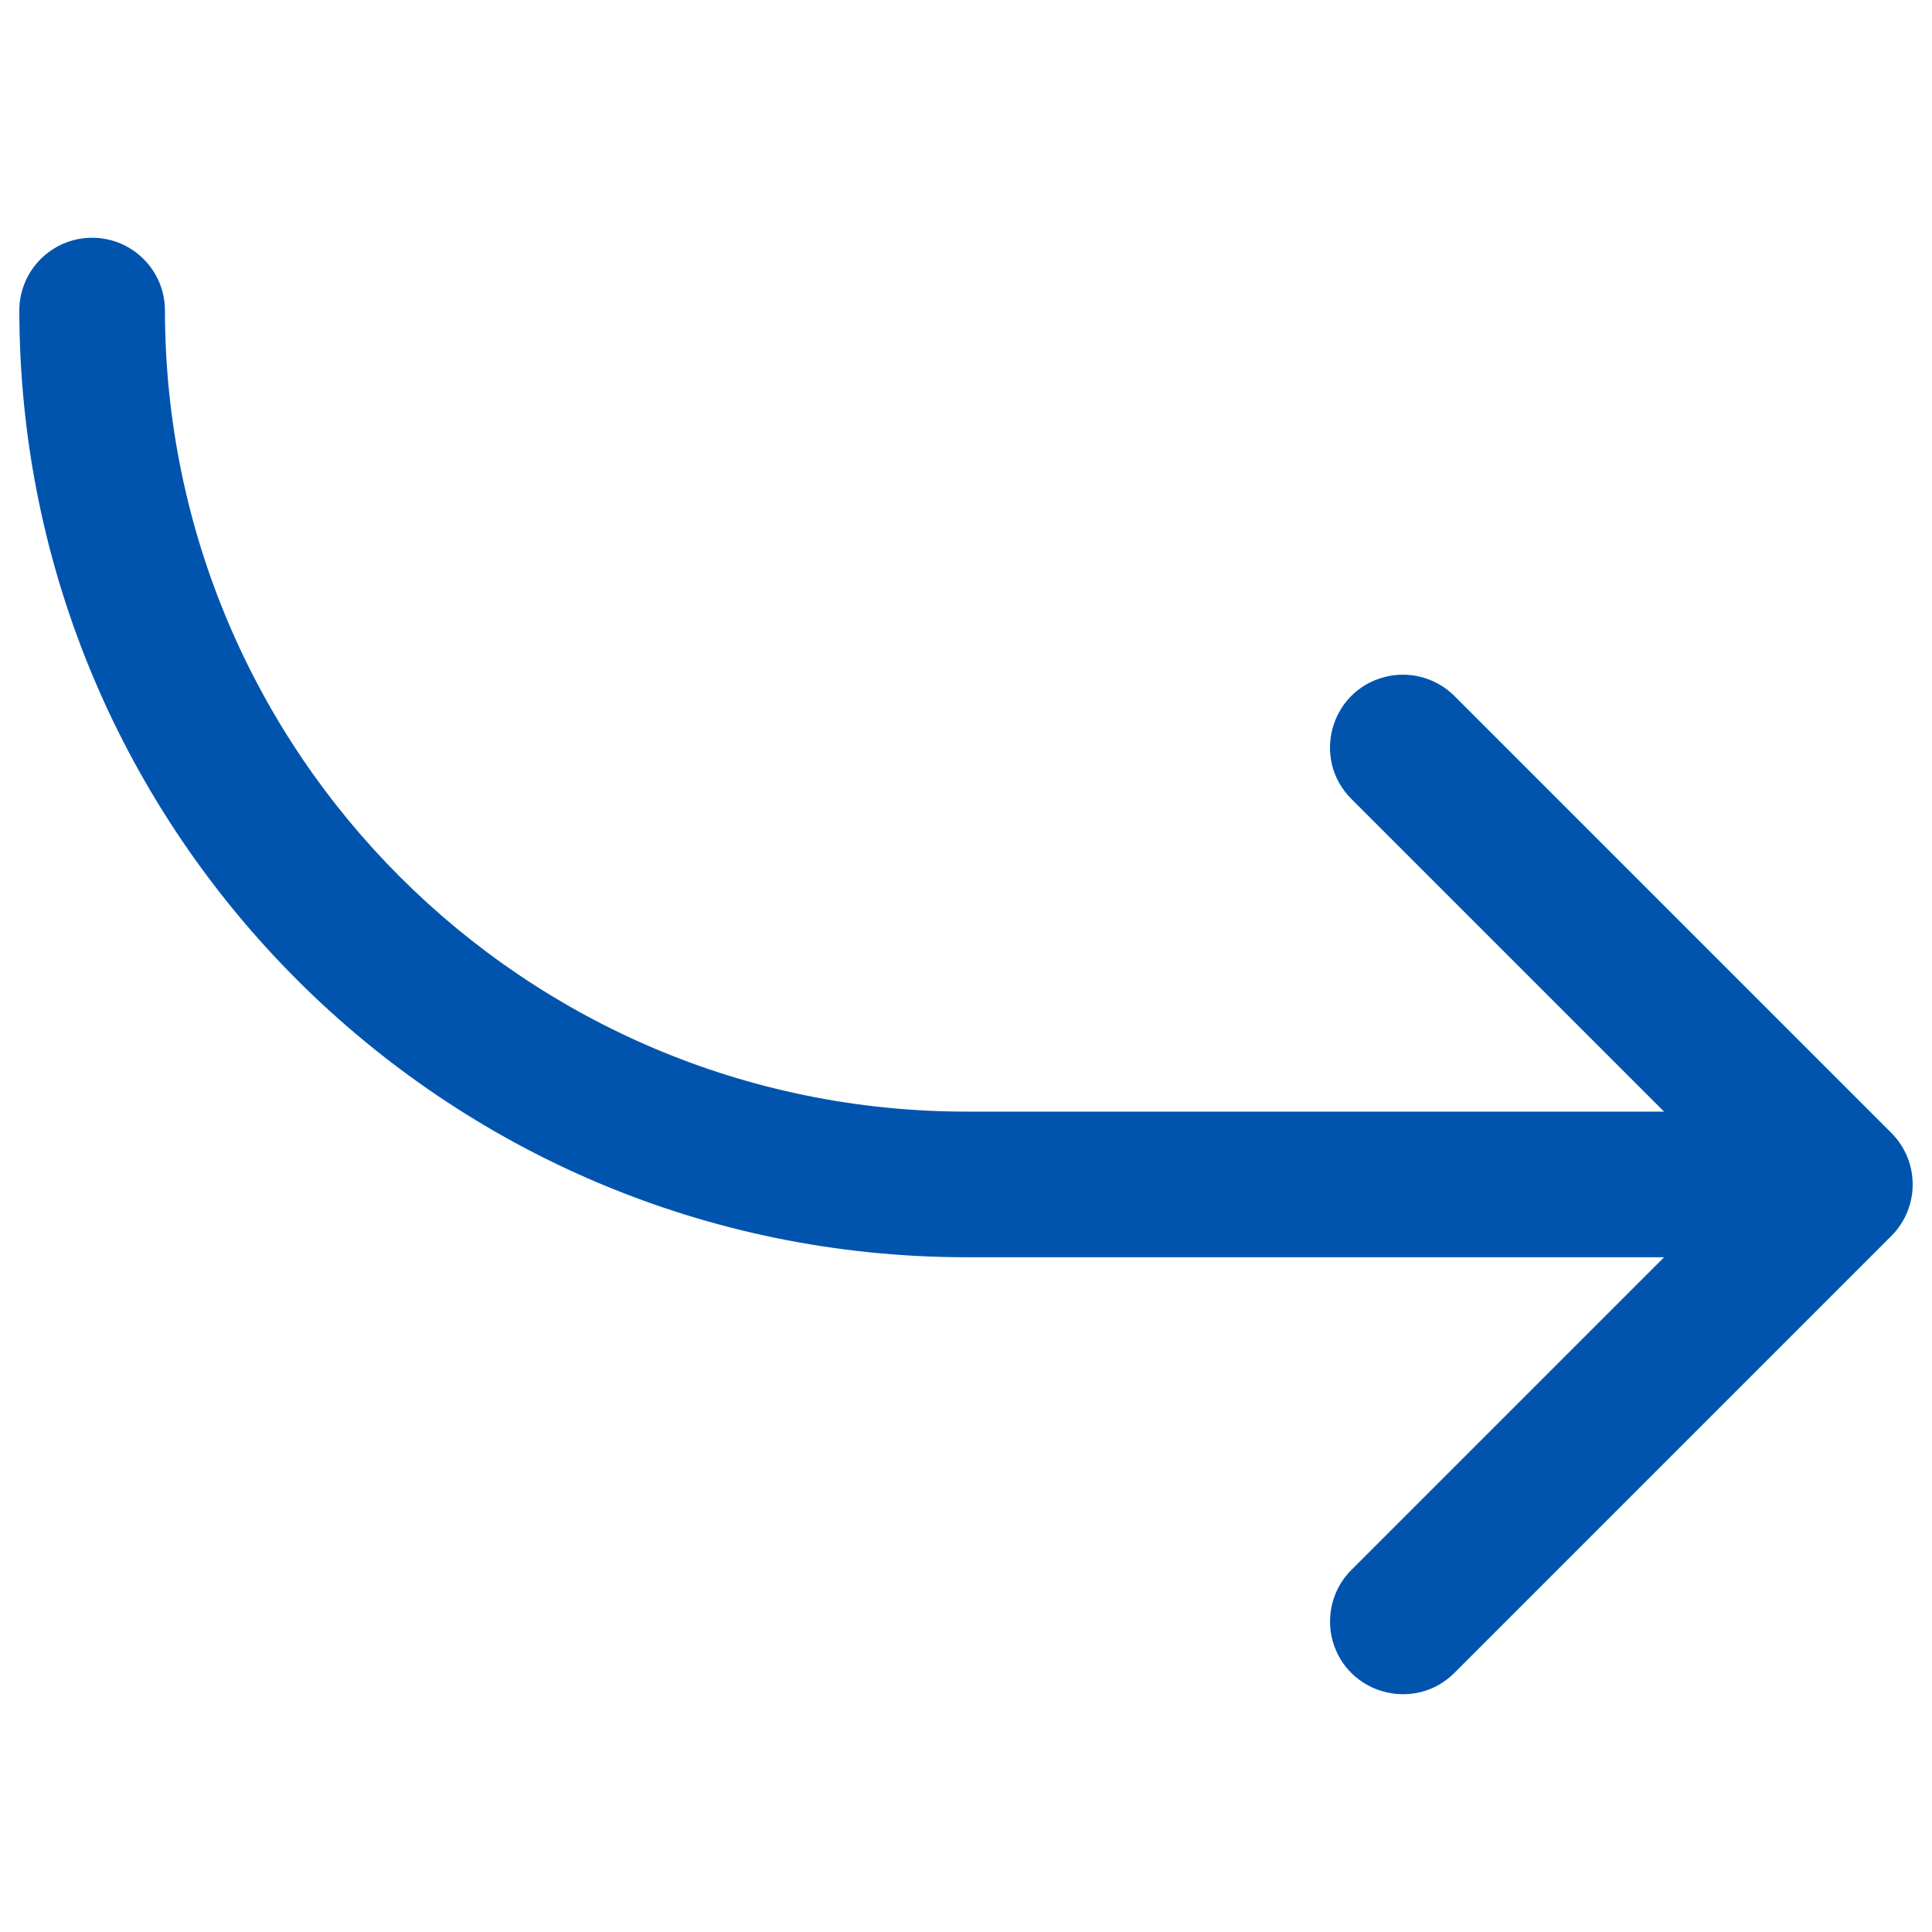
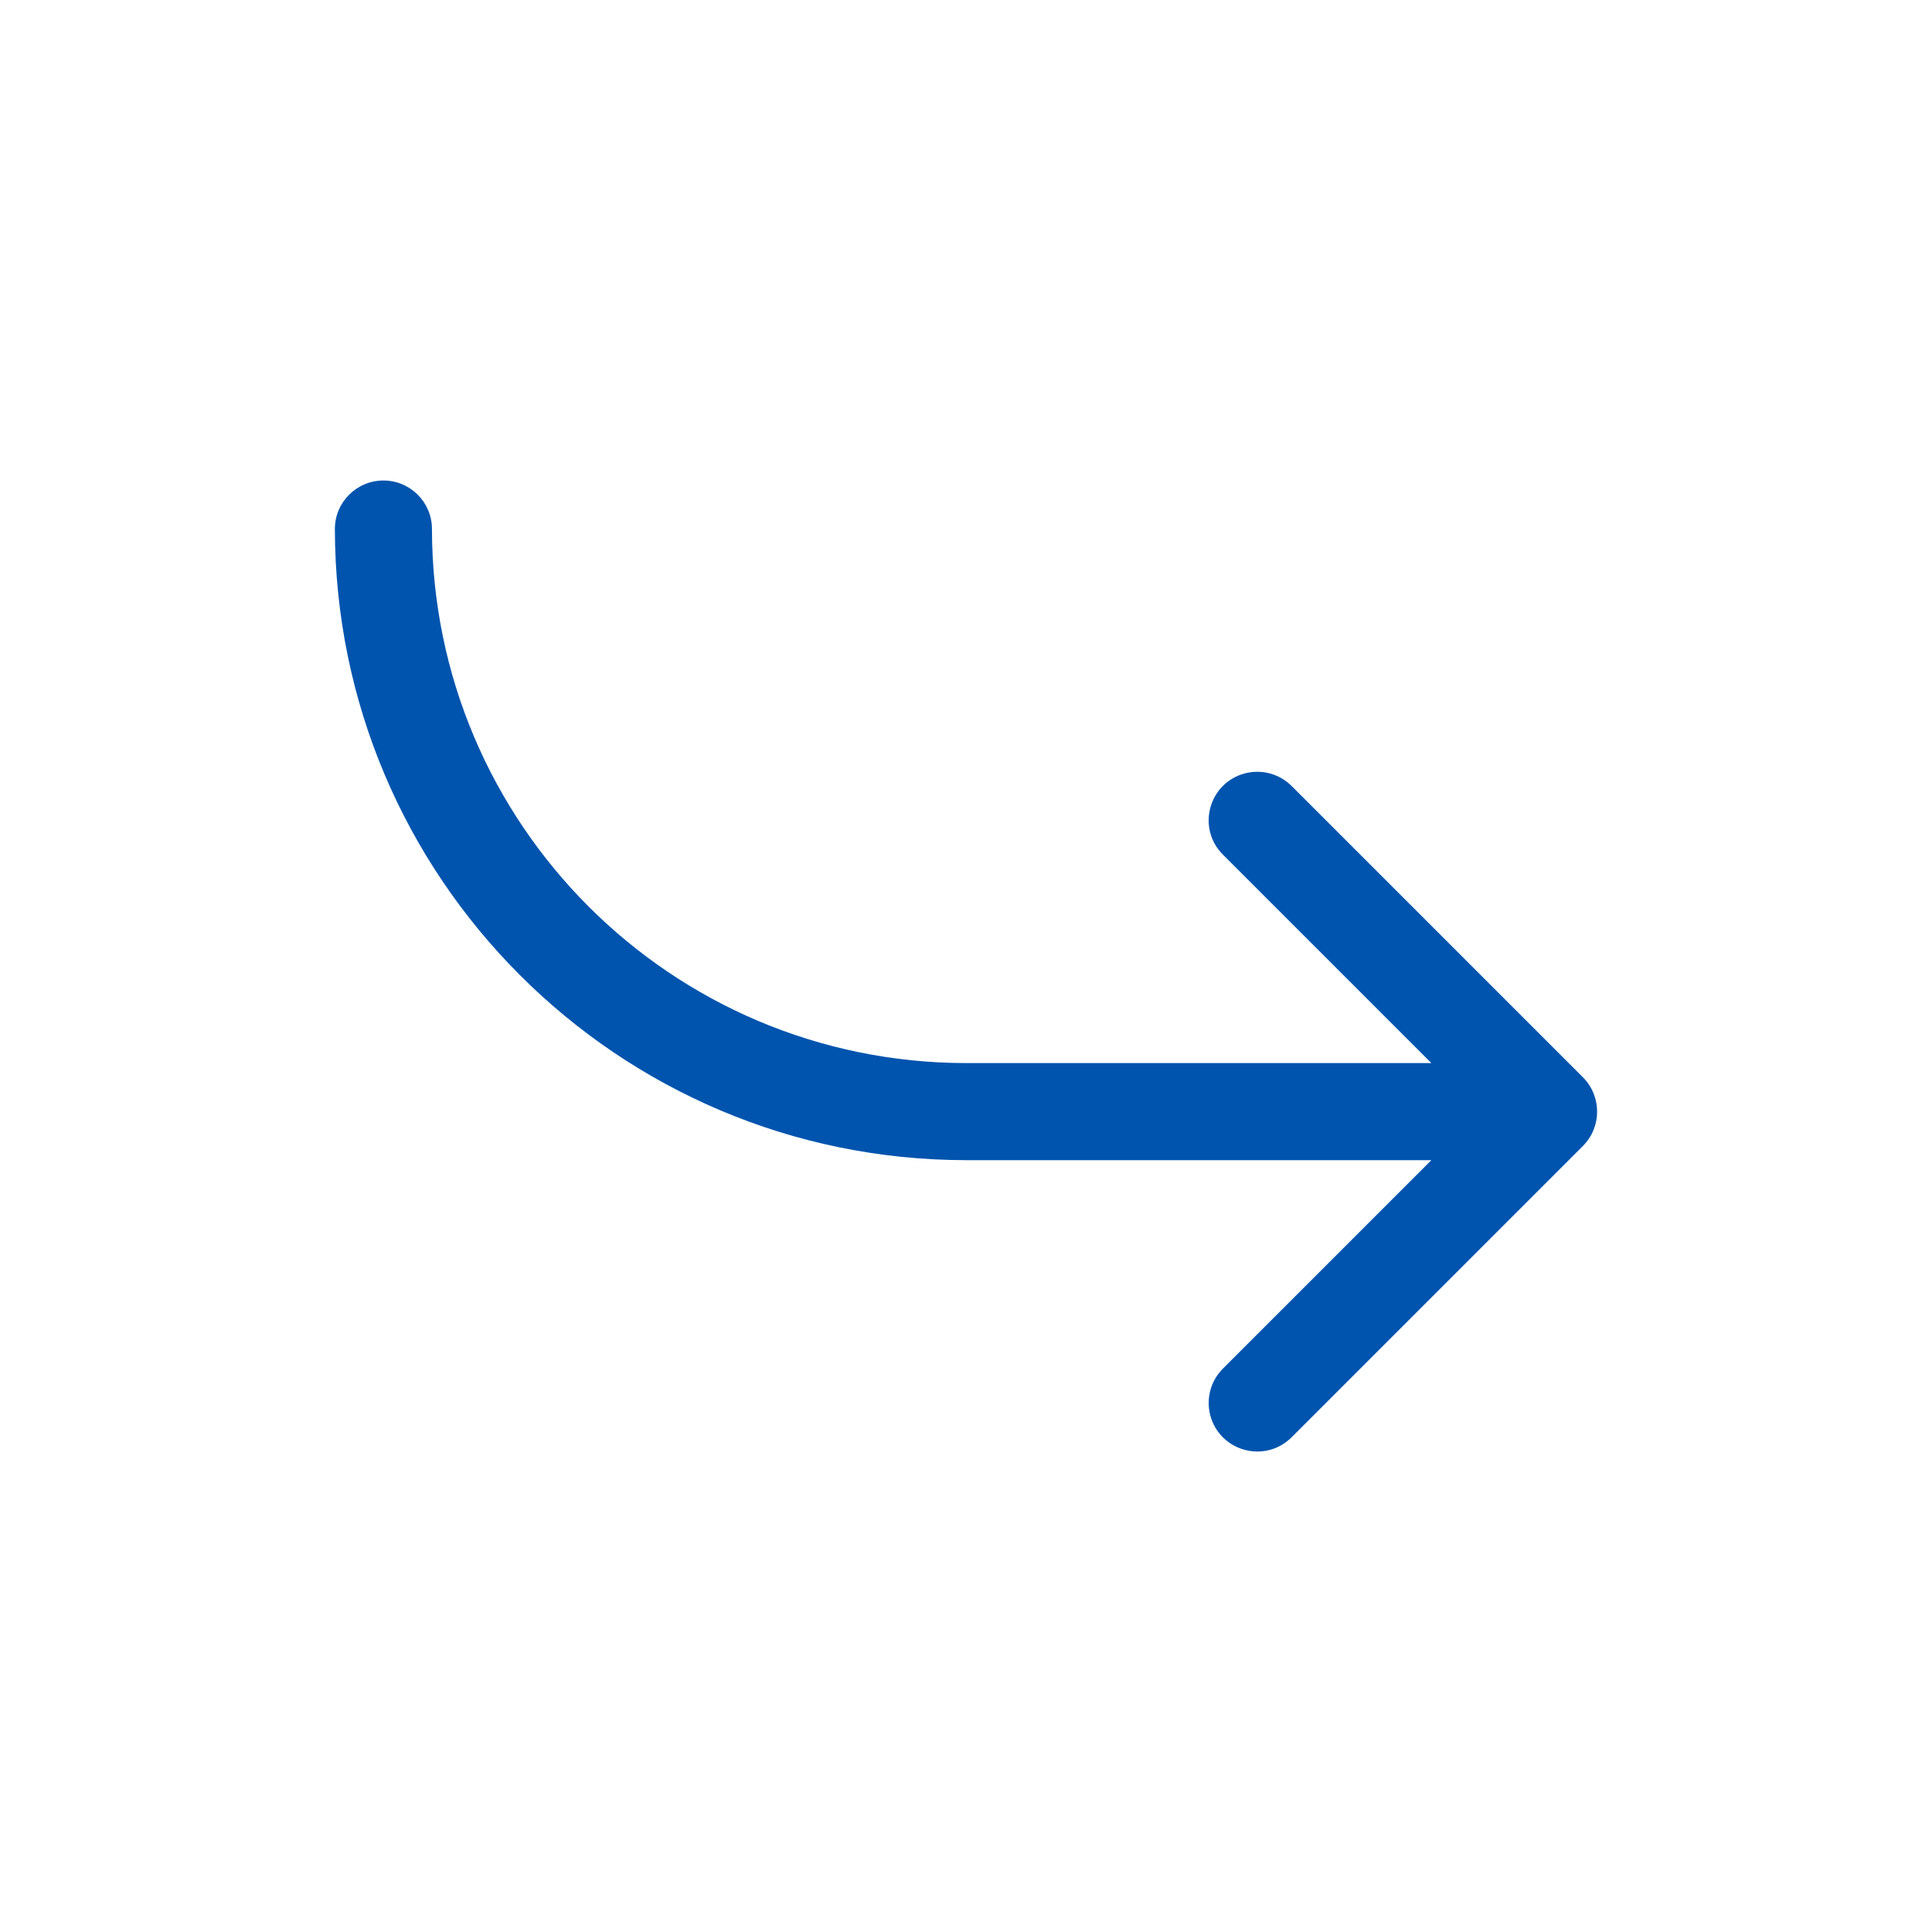
- <svg xmlns="http://www.w3.org/2000/svg" width="16" height="16" viewBox="0 0 16 16" fill="none">
-   <path d="M0.763 1.969C1.096 1.969 1.366 2.239 1.366 2.572C1.37 6.234 4.338 9.202 8 9.206L13.781 9.206L11.192 6.617C10.863 6.289 11.013 5.728 11.462 5.608C11.67 5.552 11.893 5.612 12.045 5.764L15.663 9.382C15.899 9.618 15.899 10 15.663 10.236L12.045 13.854C11.716 14.182 11.156 14.032 11.035 13.584C10.98 13.375 11.039 13.153 11.192 13.001L13.781 10.412L8 10.412C3.672 10.408 0.165 6.9 0.16 2.572C0.16 2.239 0.43 1.969 0.763 1.969Z" fill="#0054AE" />
+ <svg xmlns="http://www.w3.org/2000/svg" width="24" height="24" viewBox="0 0 24 24" fill="none">
+   <path d="M4.763 5.969C5.096 5.969 5.366 6.239 5.366 6.572C5.37 10.234 8.338 13.202 12 13.206L17.781 13.206L15.192 10.617C14.863 10.289 15.013 9.728 15.462 9.608C15.67 9.552 15.893 9.612 16.045 9.764L19.663 13.382C19.899 13.618 19.899 14 19.663 14.236L16.045 17.854C15.716 18.183 15.156 18.032 15.035 17.584C14.98 17.375 15.039 17.153 15.192 17.001L17.781 14.412L12 14.412C7.672 14.408 4.165 10.9 4.16 6.572C4.16 6.239 4.43 5.969 4.763 5.969Z" fill="#0054AE" />
</svg>
